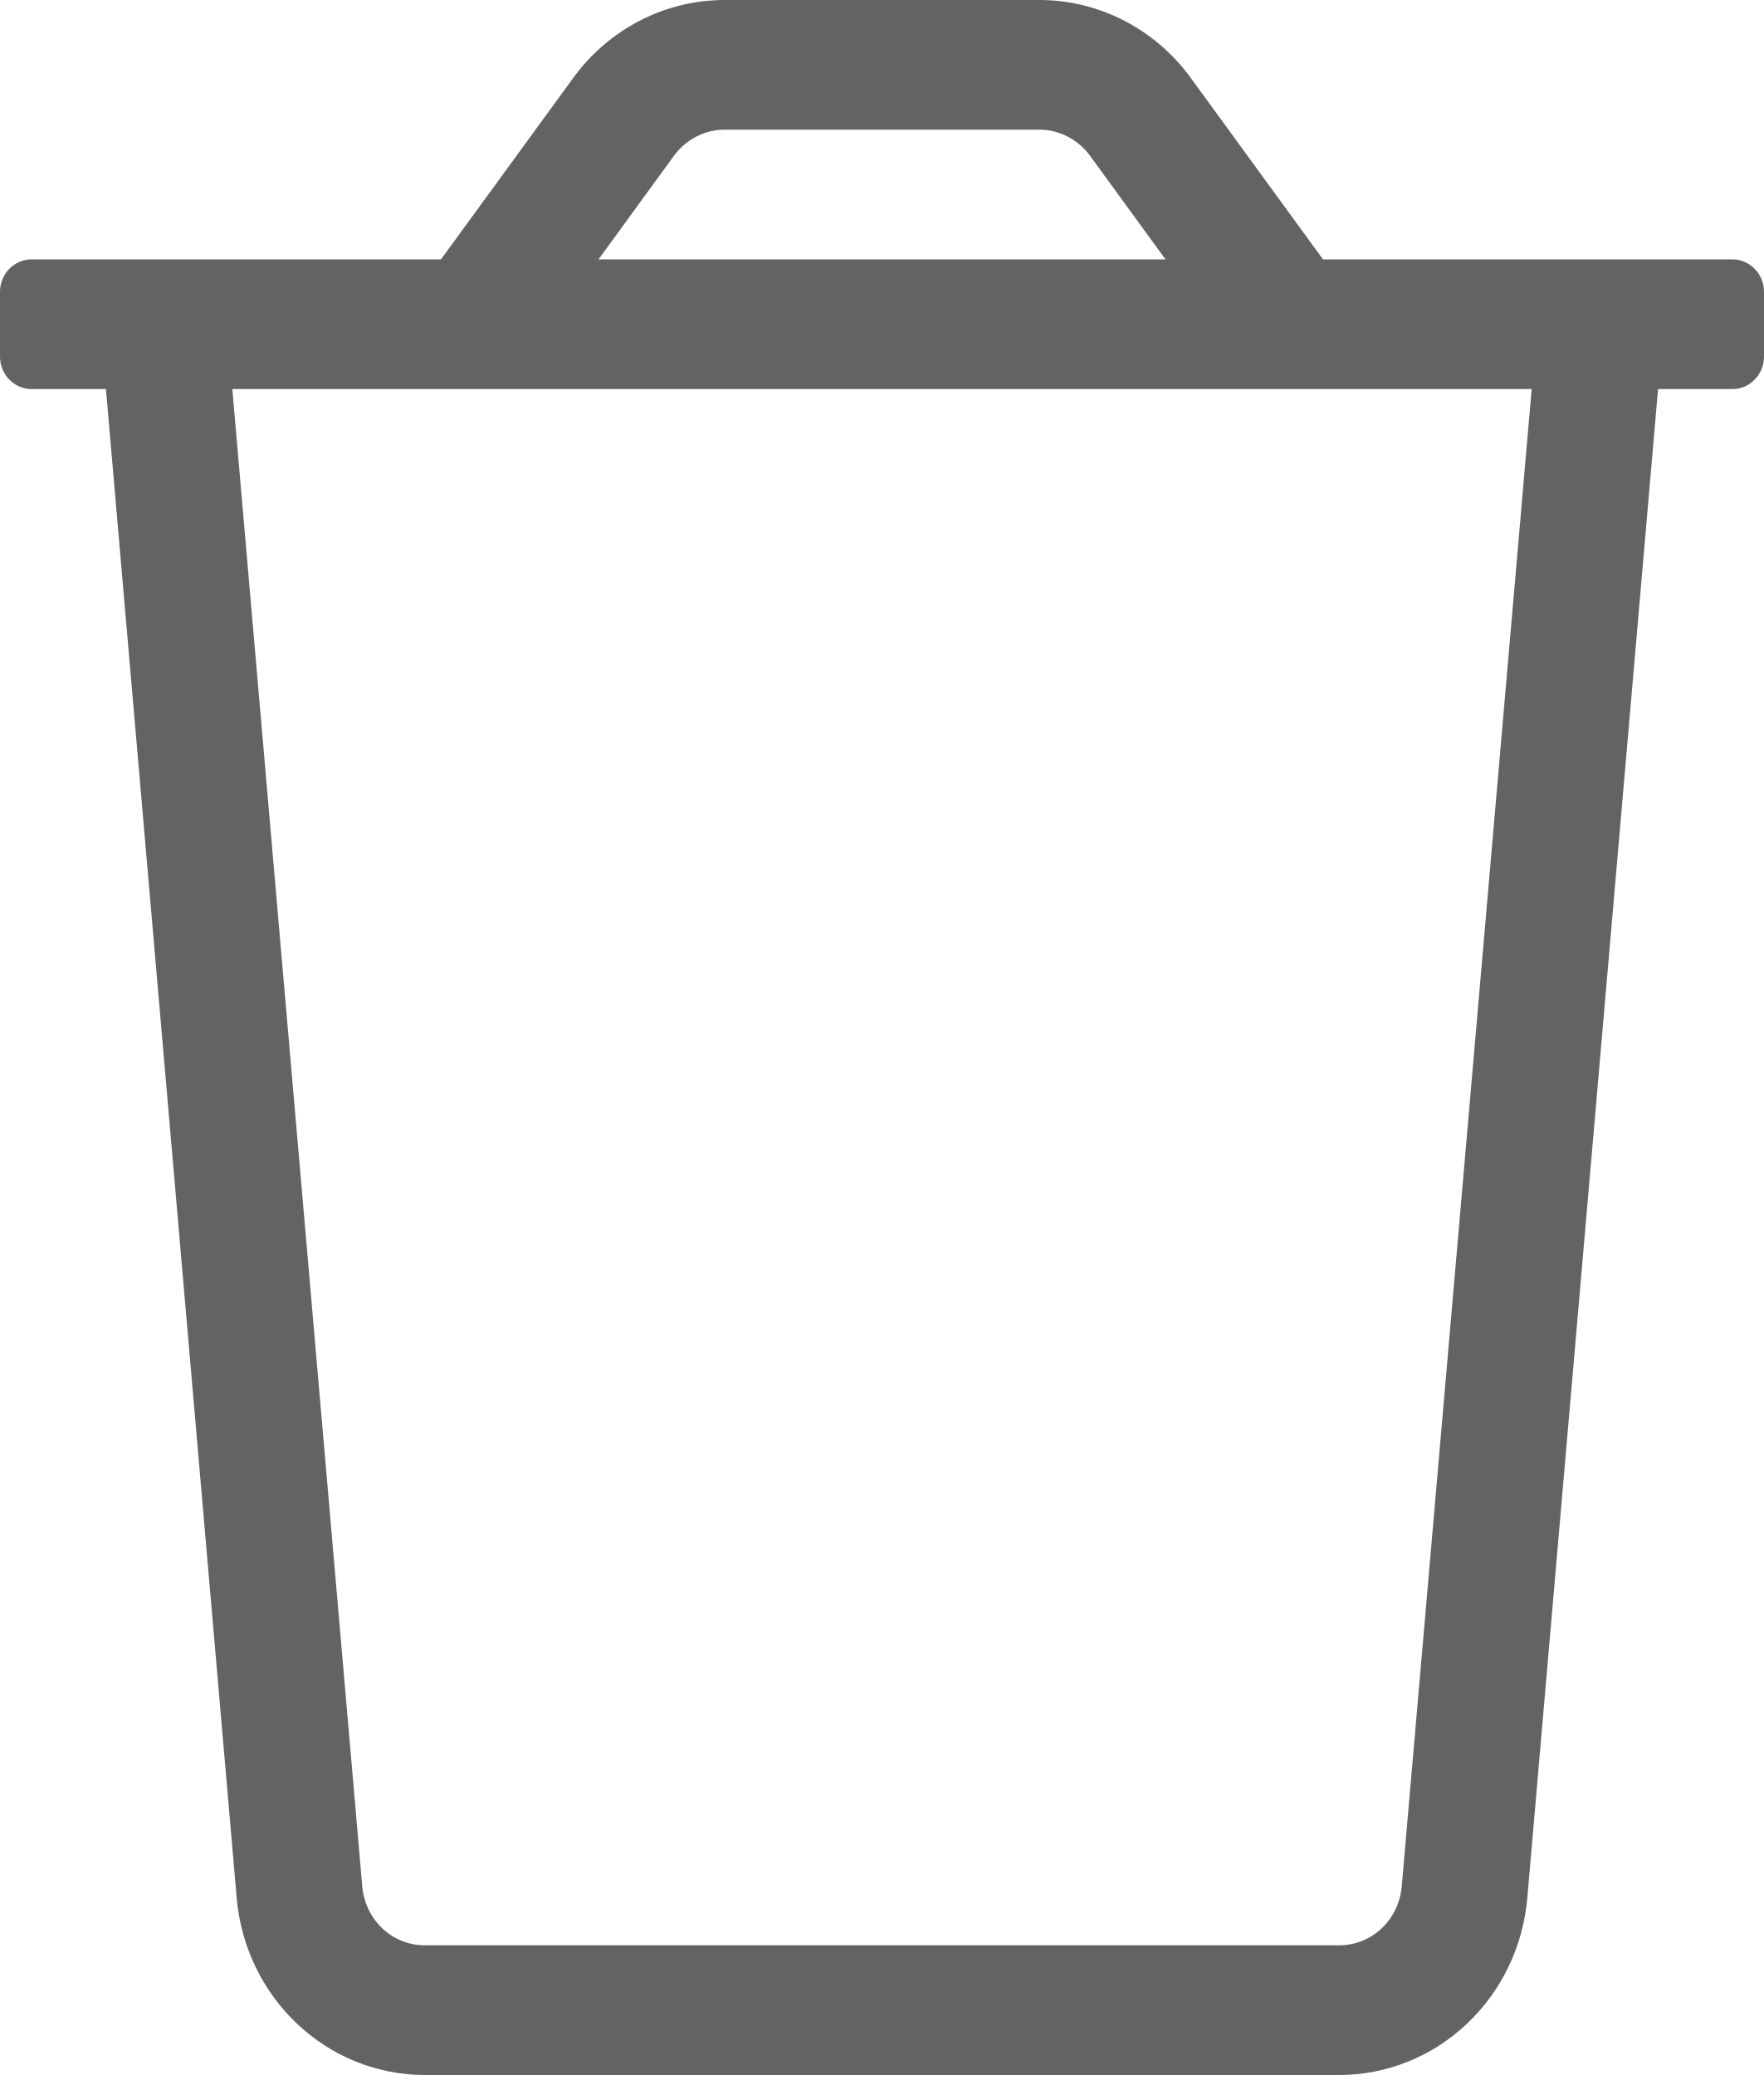
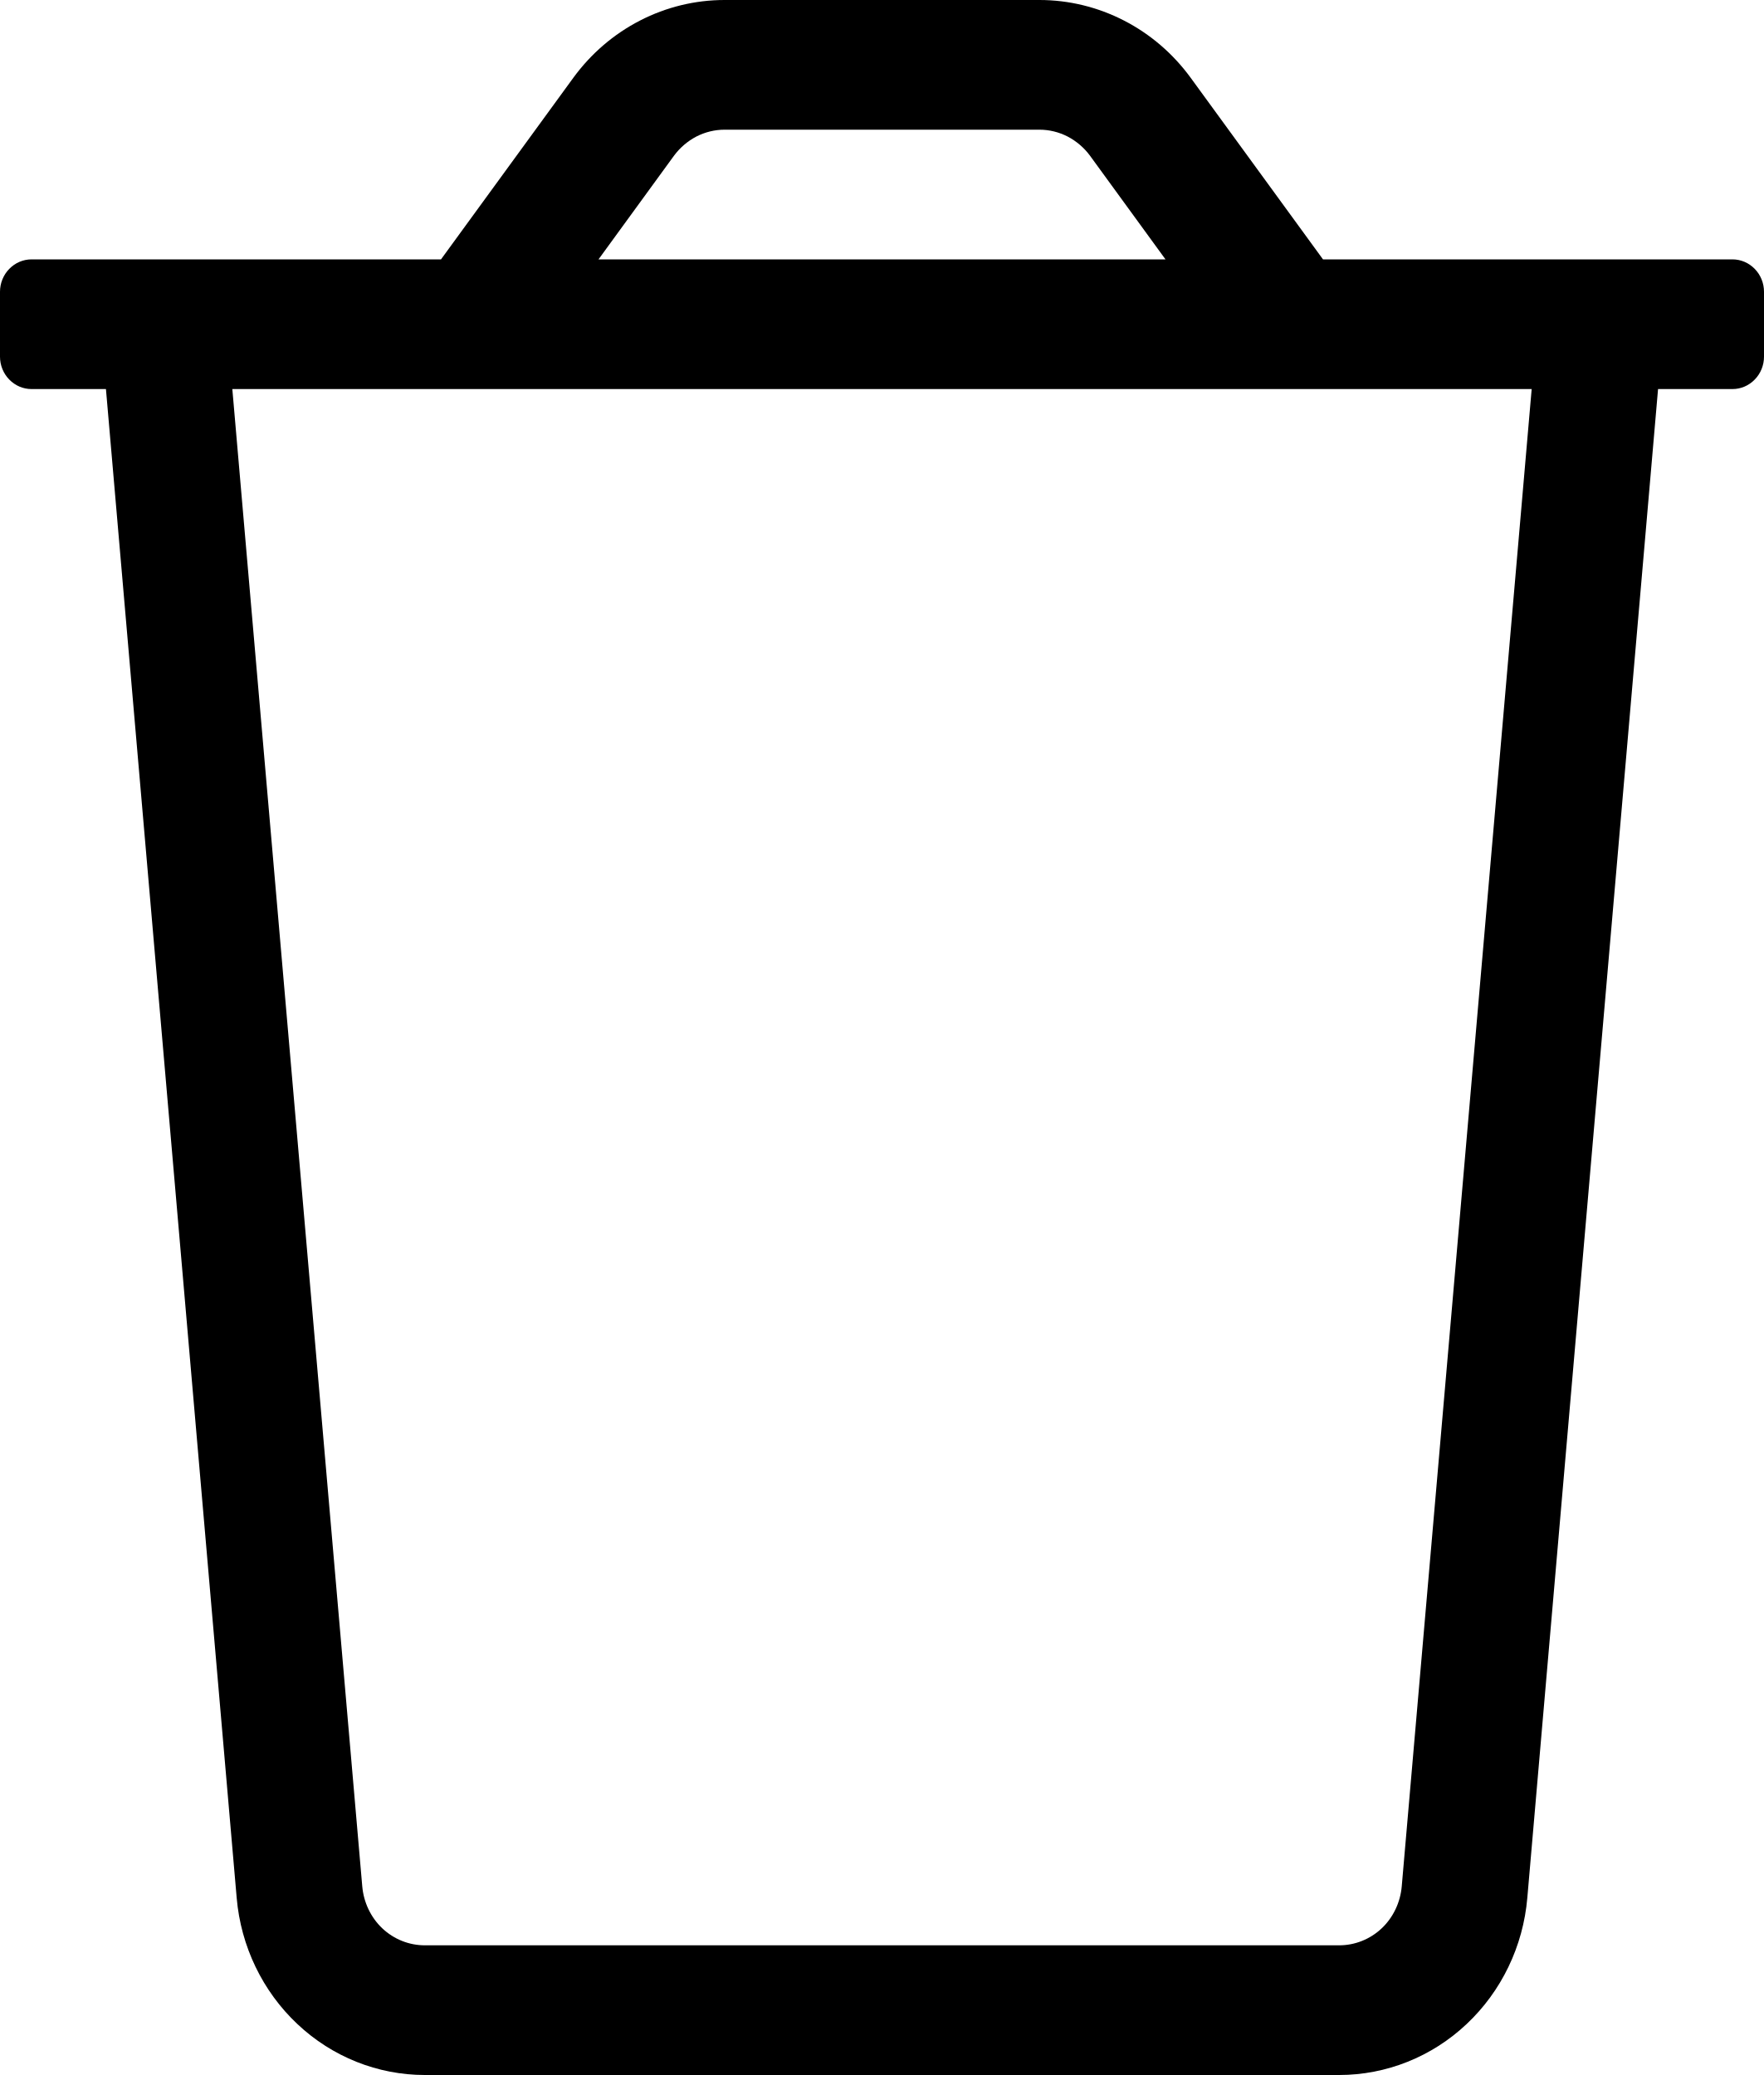
<svg xmlns="http://www.w3.org/2000/svg" width="17" height="20" viewBox="0 0 17 20" fill="none">
-   <path d="M0.304 2.5H4.25L5.525 0.75C5.695 0.517 5.915 0.328 6.168 0.198C6.42 0.068 6.699 0 6.982 0L10.018 0C10.301 0 10.579 0.068 10.832 0.198C11.085 0.328 11.305 0.517 11.475 0.75L12.75 2.5H16.696C16.777 2.5 16.854 2.533 16.911 2.592C16.968 2.65 17 2.73 17 2.812V3.438C17 3.52 16.968 3.6 16.911 3.658C16.854 3.717 16.777 3.75 16.696 3.75H15.979L14.719 18.293C14.679 18.759 14.47 19.193 14.134 19.509C13.799 19.825 13.36 20 12.906 20H4.094C3.64 20 3.201 19.825 2.866 19.509C2.53 19.193 2.321 18.759 2.281 18.293L1.021 3.75H0.304C0.223 3.75 0.146 3.717 0.089 3.658C0.032 3.6 0 3.52 0 3.438V2.812C0 2.73 0.032 2.65 0.089 2.592C0.146 2.533 0.223 2.5 0.304 2.5ZM10.504 1.5C10.447 1.423 10.373 1.36 10.289 1.316C10.205 1.273 10.112 1.25 10.018 1.25H6.982C6.888 1.25 6.795 1.273 6.711 1.316C6.627 1.36 6.553 1.423 6.496 1.5L5.768 2.5H11.232L10.504 1.5ZM3.491 18.18C3.504 18.335 3.573 18.481 3.684 18.586C3.796 18.692 3.943 18.75 4.094 18.75H12.906C13.057 18.75 13.204 18.692 13.316 18.586C13.427 18.481 13.496 18.335 13.509 18.18L14.761 3.75H2.239L3.491 18.18Z" fill="#636363" />
+   <path d="M0.304 2.5H4.25L5.525 0.75C5.695 0.517 5.915 0.328 6.168 0.198C6.42 0.068 6.699 0 6.982 0L10.018 0C10.301 0 10.579 0.068 10.832 0.198C11.085 0.328 11.305 0.517 11.475 0.75L12.75 2.5H16.696C16.777 2.5 16.854 2.533 16.911 2.592C16.968 2.65 17 2.73 17 2.812V3.438C17 3.52 16.968 3.6 16.911 3.658C16.854 3.717 16.777 3.75 16.696 3.75H15.979L14.719 18.293C14.679 18.759 14.47 19.193 14.134 19.509C13.799 19.825 13.36 20 12.906 20H4.094C3.64 20 3.201 19.825 2.866 19.509C2.53 19.193 2.321 18.759 2.281 18.293L1.021 3.75H0.304C0.223 3.75 0.146 3.717 0.089 3.658C0.032 3.6 0 3.52 0 3.438V2.812C0 2.73 0.032 2.65 0.089 2.592C0.146 2.533 0.223 2.5 0.304 2.5ZM10.504 1.5C10.447 1.423 10.373 1.36 10.289 1.316C10.205 1.273 10.112 1.25 10.018 1.25H6.982C6.888 1.25 6.795 1.273 6.711 1.316C6.627 1.36 6.553 1.423 6.496 1.5L5.768 2.5H11.232L10.504 1.5ZM3.491 18.18C3.504 18.335 3.573 18.481 3.684 18.586C3.796 18.692 3.943 18.75 4.094 18.75H12.906C13.057 18.75 13.204 18.692 13.316 18.586C13.427 18.481 13.496 18.335 13.509 18.18L14.761 3.75H2.239L3.491 18.18Z" fill="currentColor" />
</svg>
